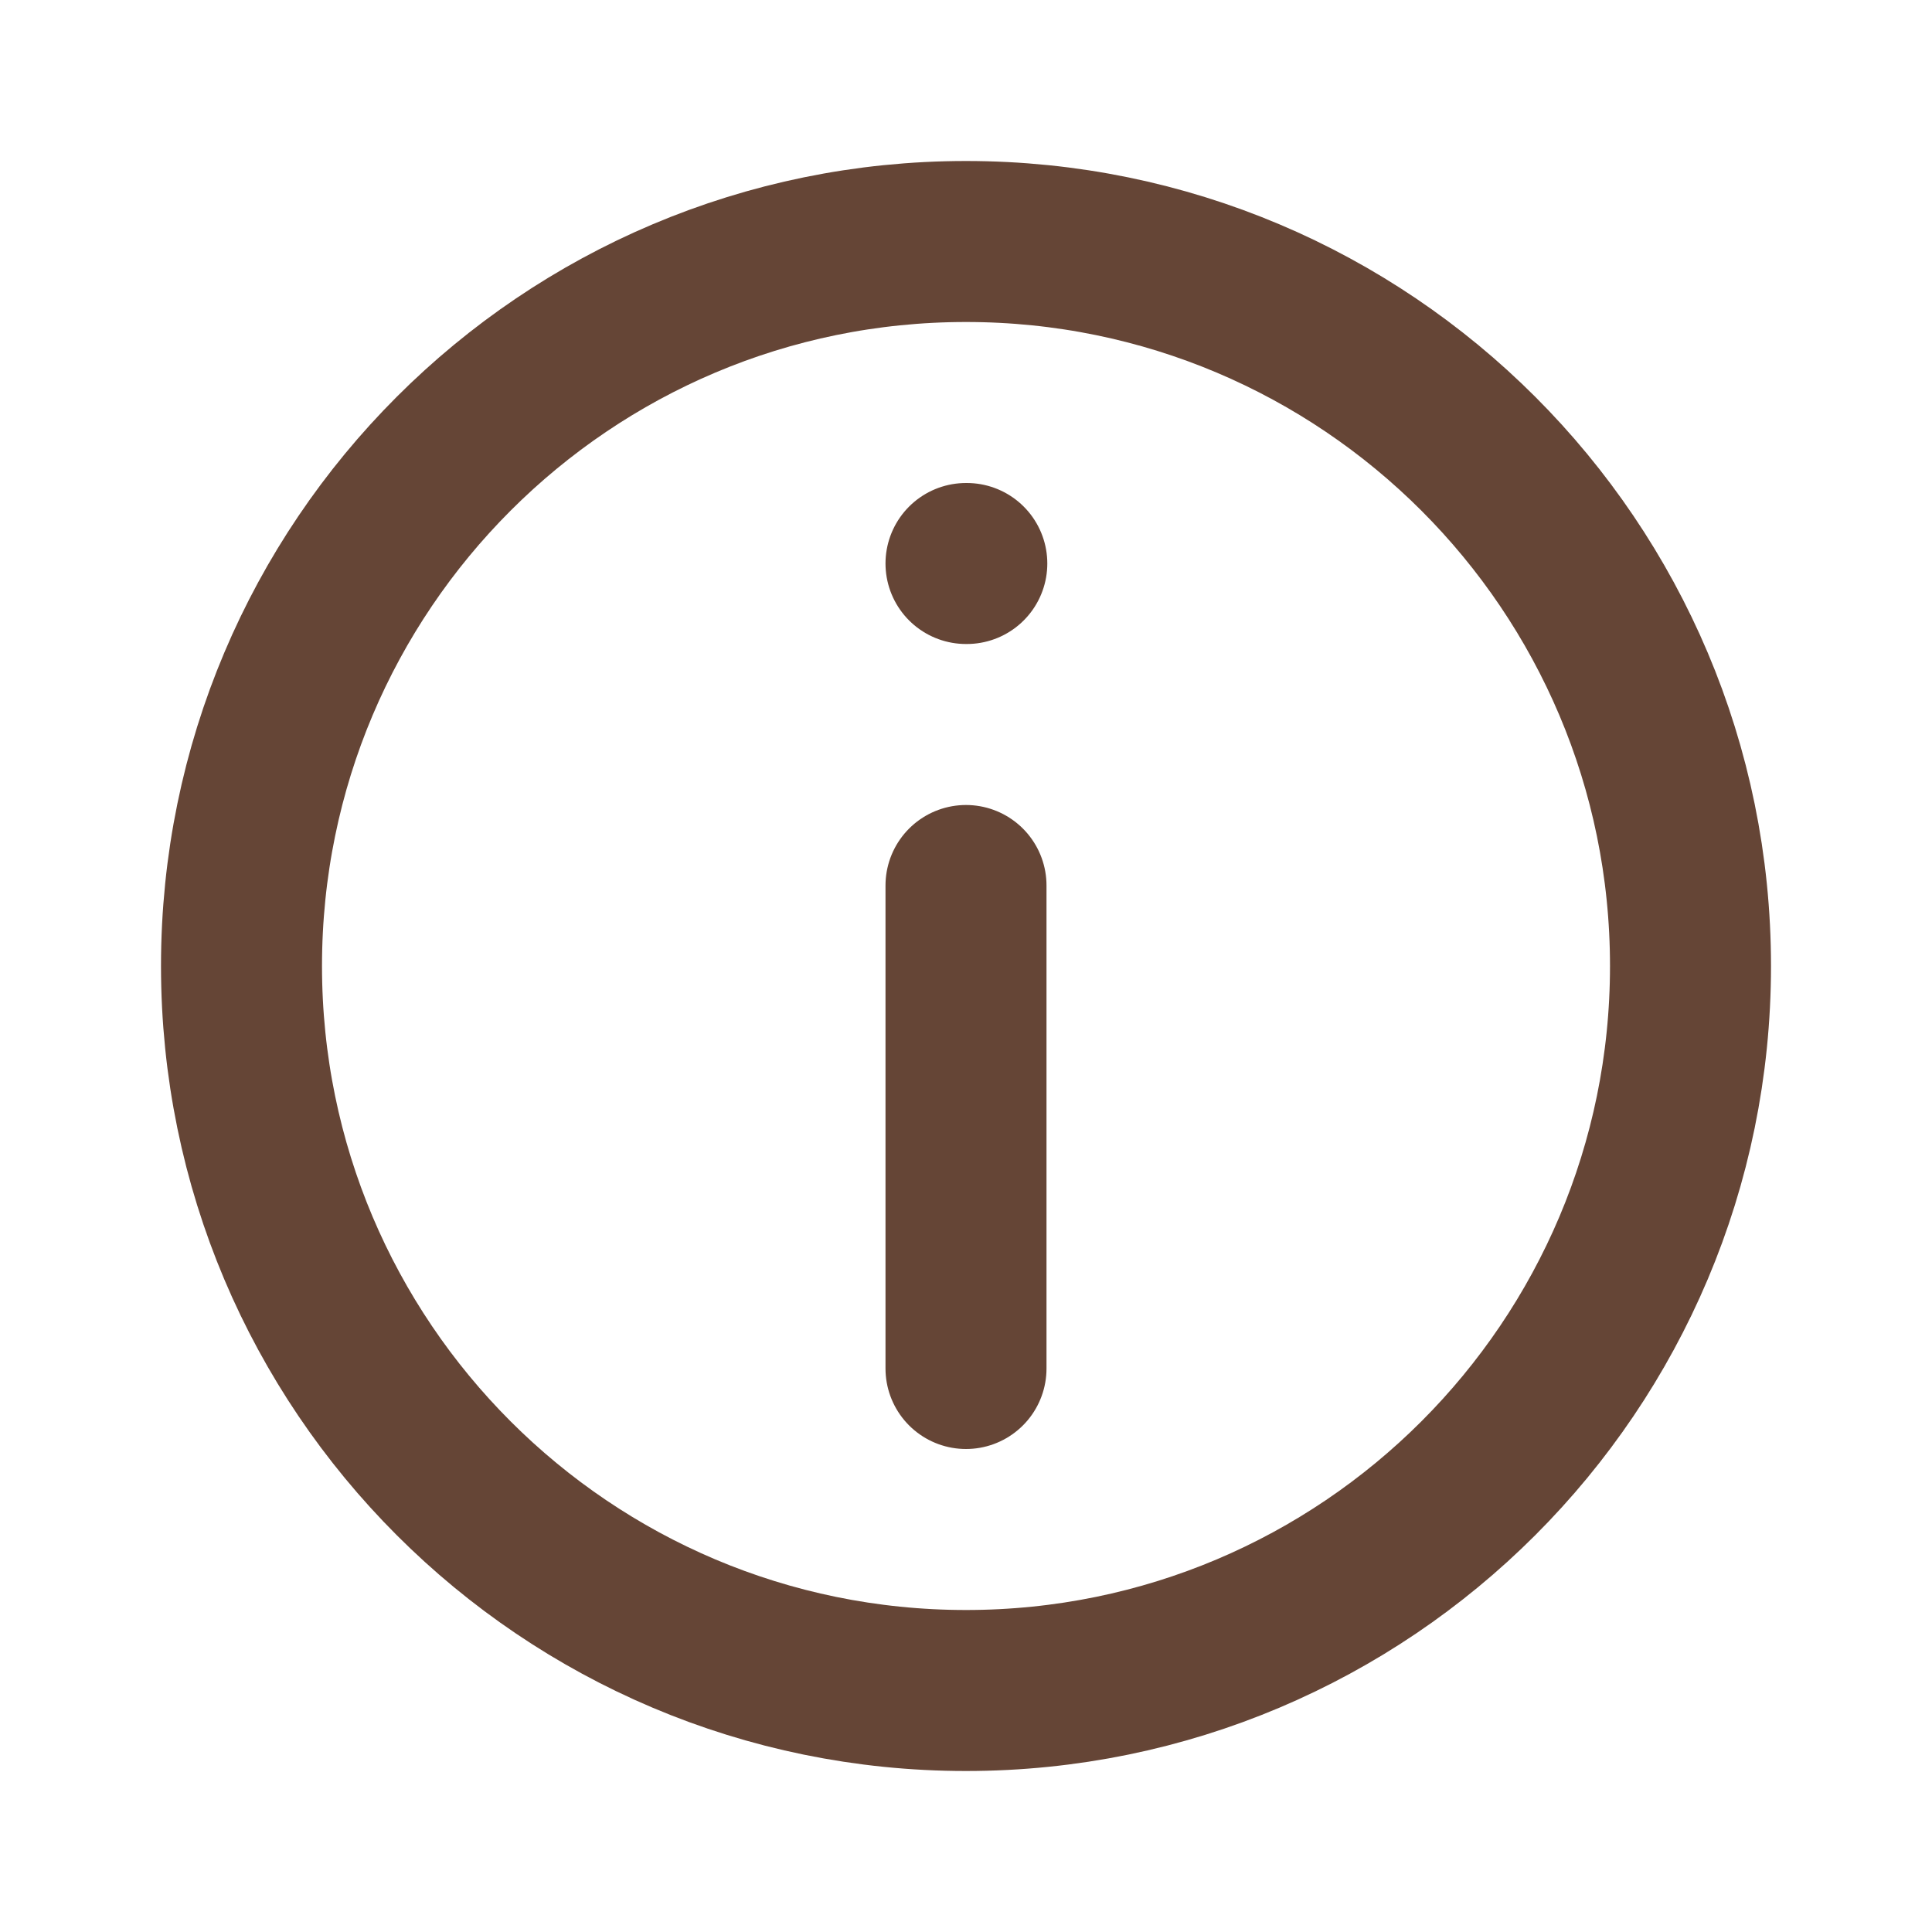
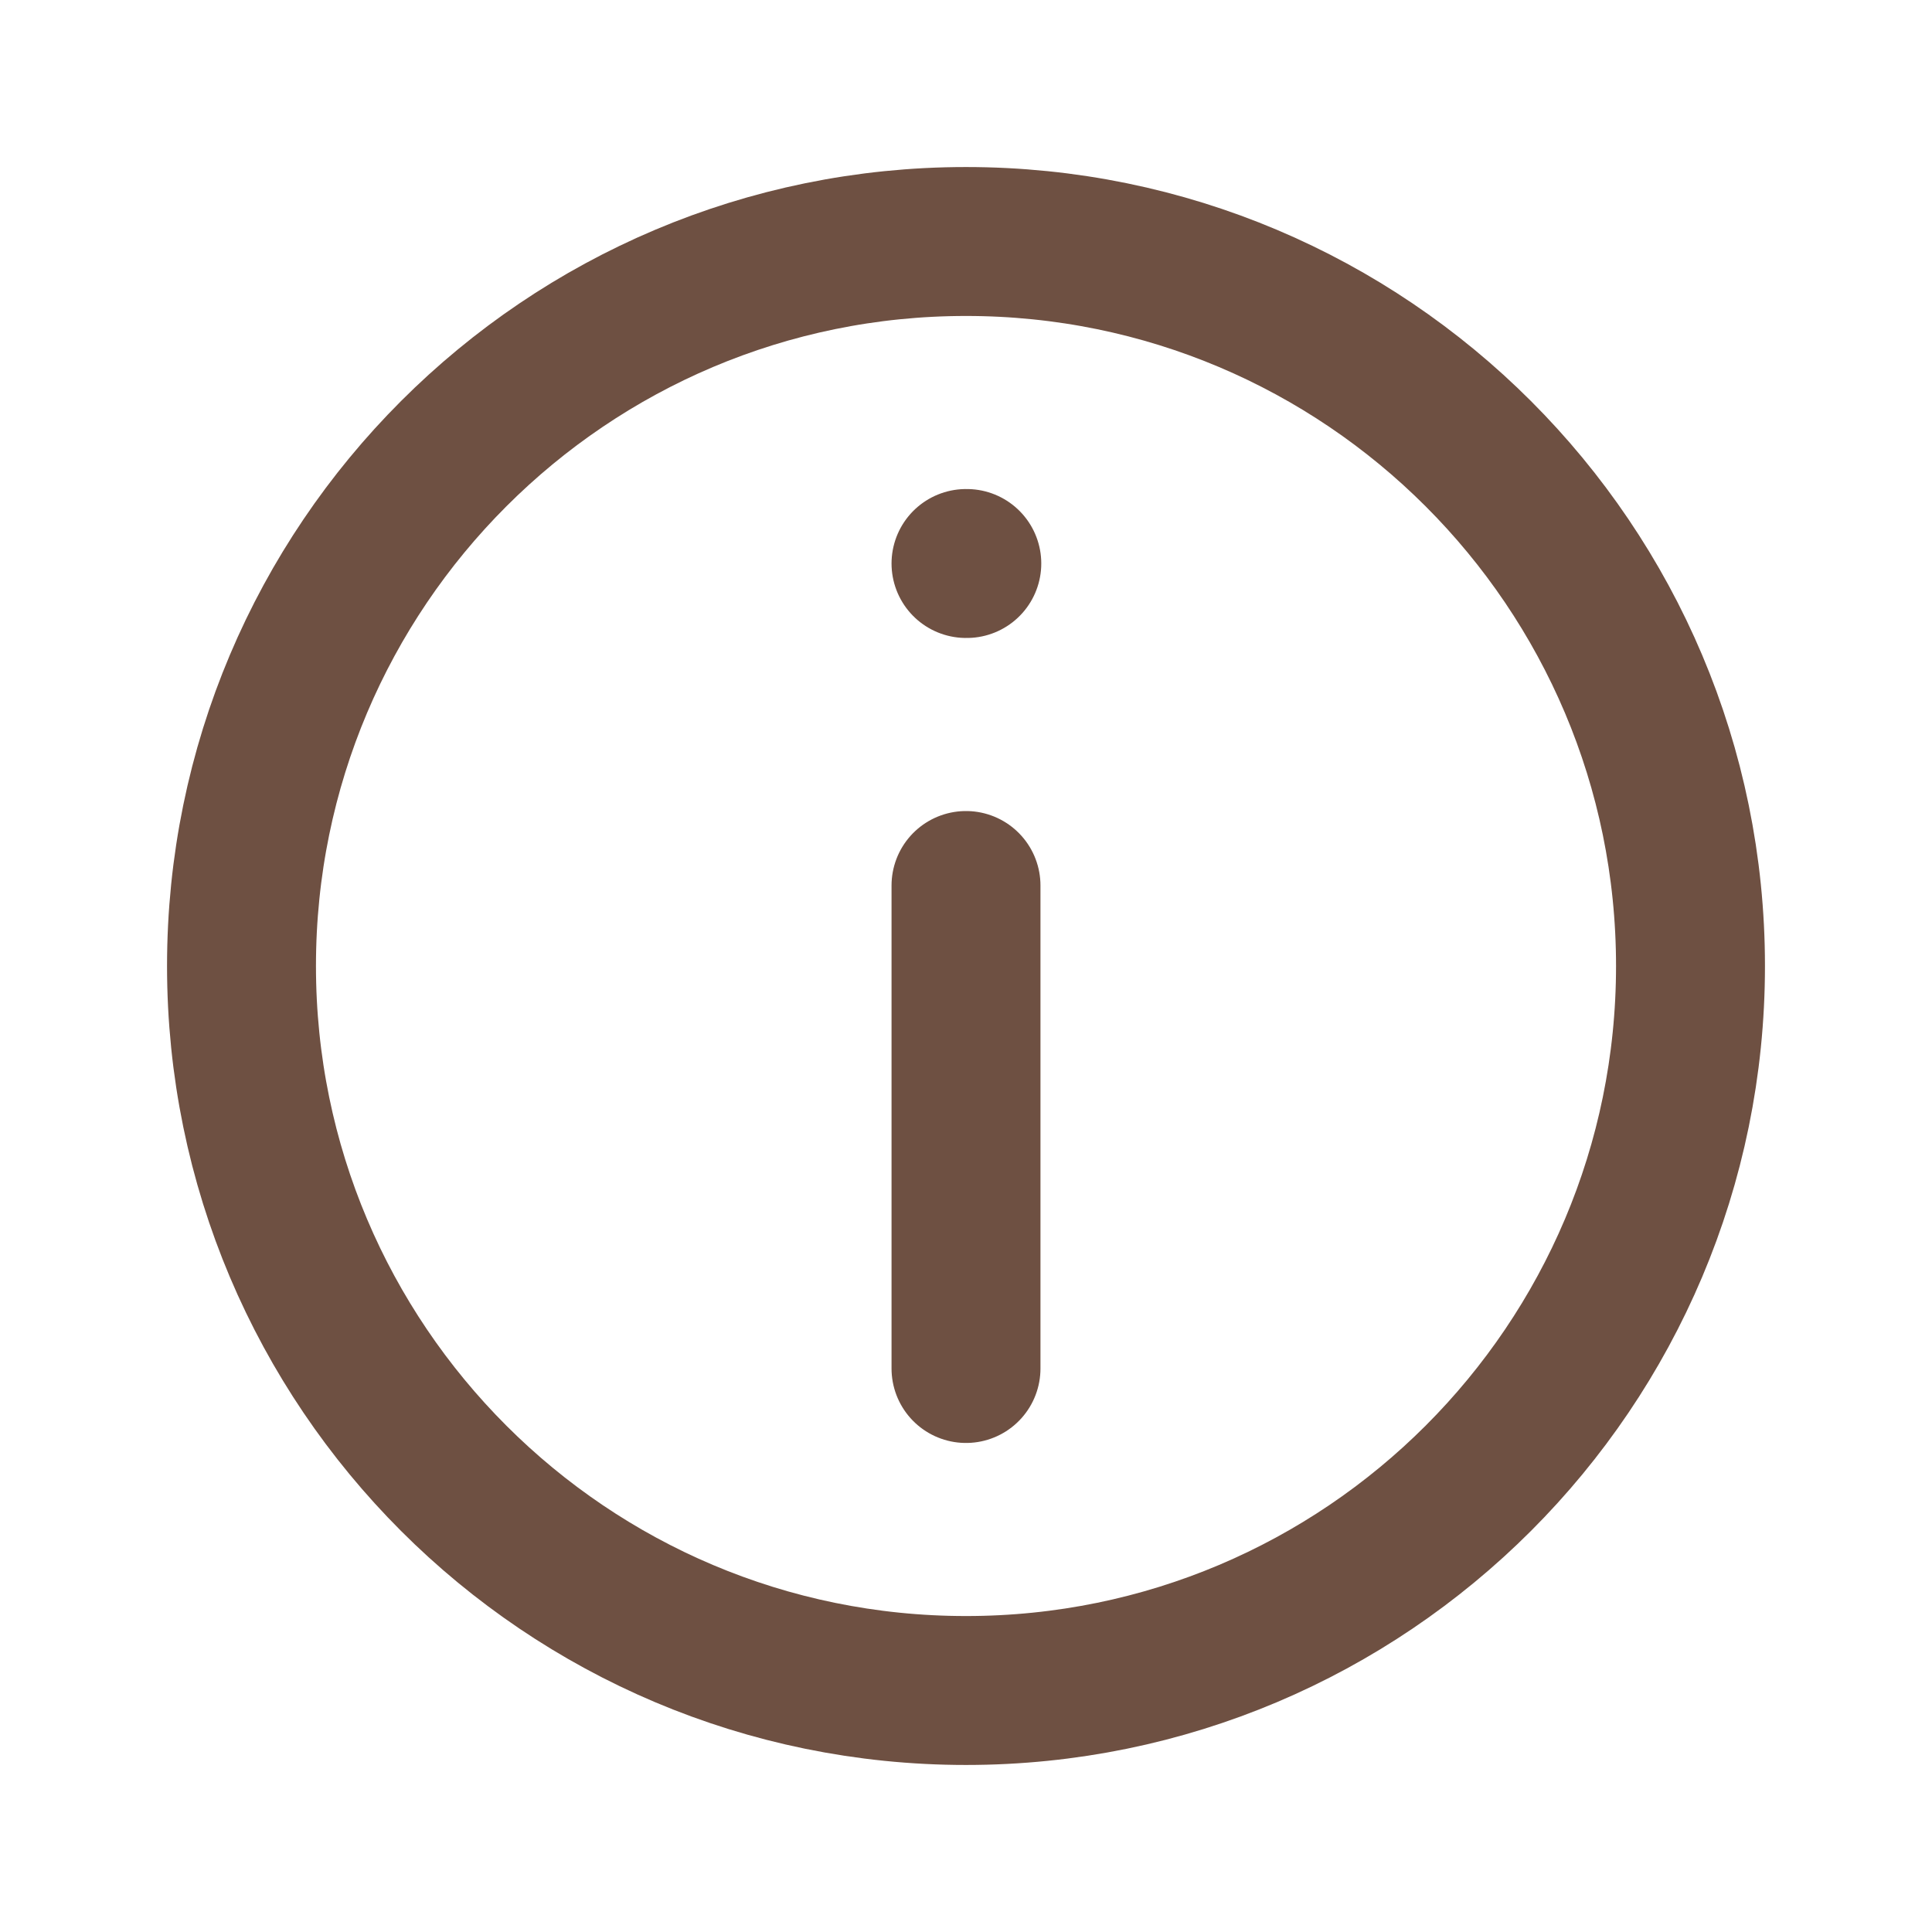
<svg xmlns="http://www.w3.org/2000/svg" width="24" height="24" viewBox="0 0 24 24" role="img" aria-labelledby="title">
-   <path d="M21 12a9 9 0 1 1-18 0 9 9 0 0 1 18 0 M12 11v6 M12 7h.01" fill="none" stroke="#654536" stroke-width="2" stroke-linecap="round" stroke-linejoin="round" />
+   <defs />
+   <g opacity=".94">
+     <path d="M21 12a9 9 0 1 1-18 0 9 9 0 0 1 18 0 M12 11v6 M12 7h.01" fill="none" stroke="#654536" stroke-width="1.85" stroke-linecap="round" stroke-linejoin="round" />
+   </g>
</svg>
